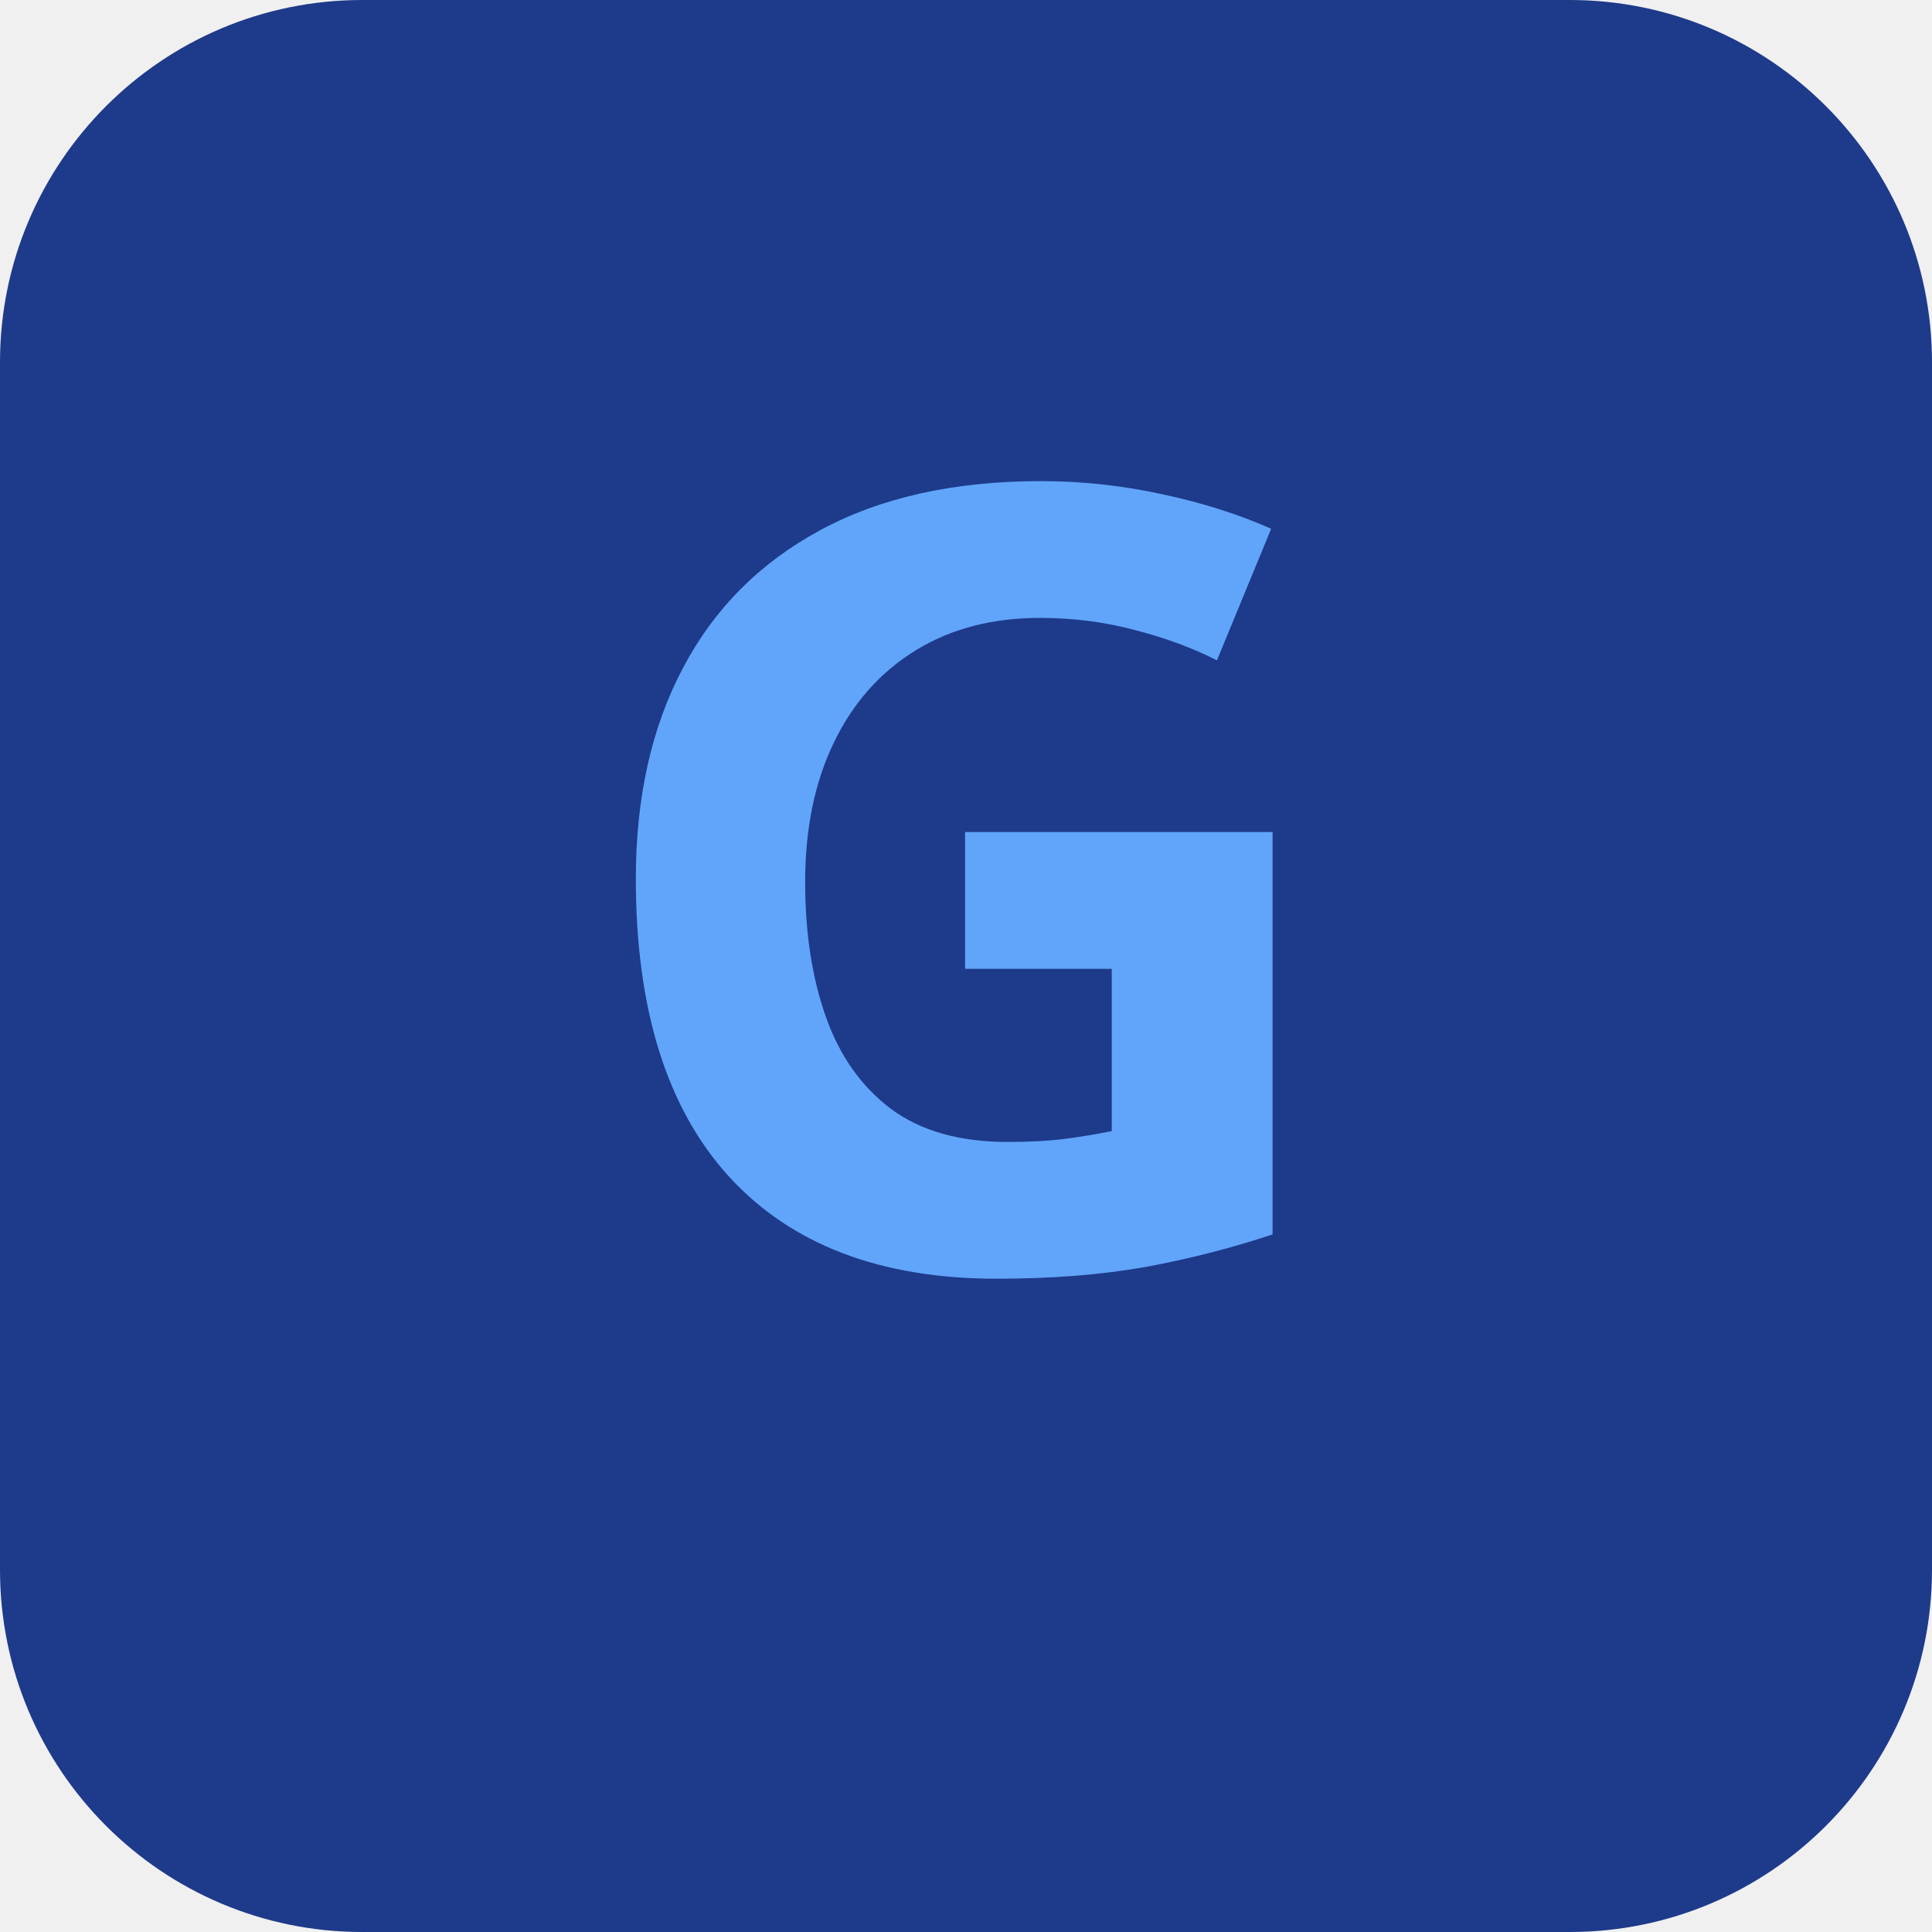
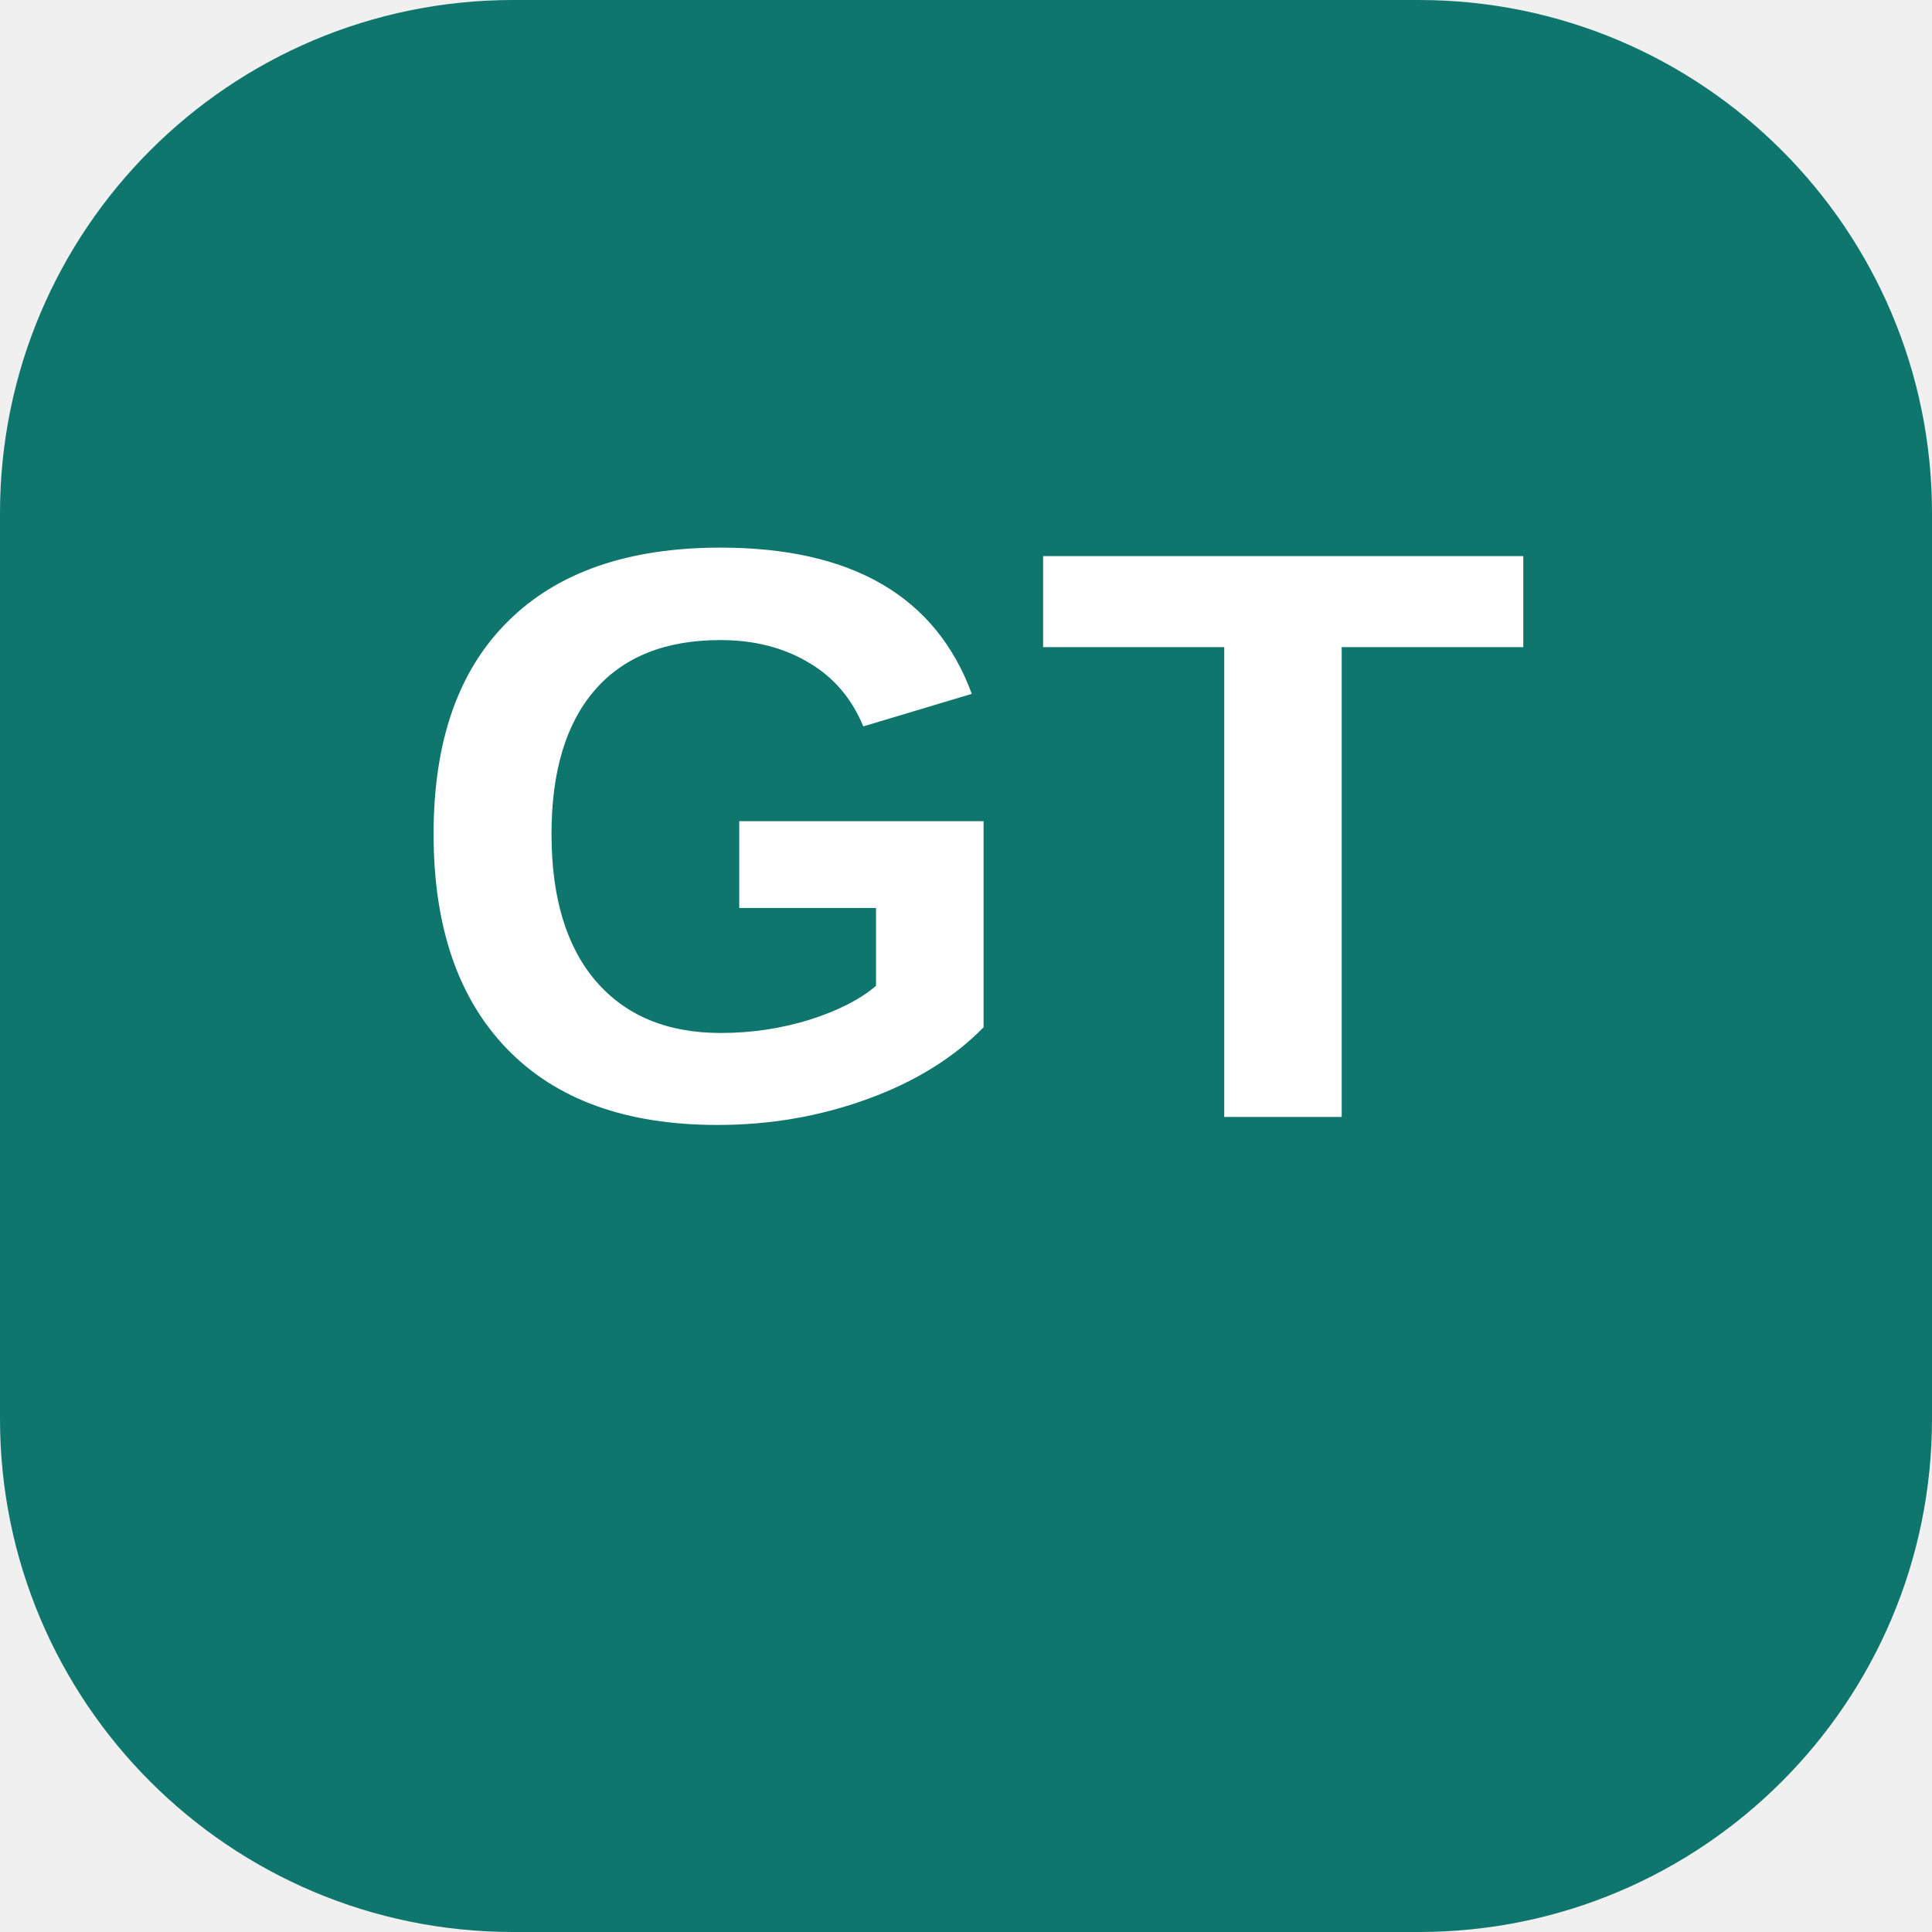
- <svg xmlns="http://www.w3.org/2000/svg" viewBox="0 0 64 64">
-   <rect width="64" height="64" rx="12" fill="#1E3A8A" />
-   <text x="32" y="42" font-family="system-ui,sans-serif" font-size="36" font-weight="700" text-anchor="middle" fill="#60A5FA">G</text>
+ <svg xmlns="http://www.w3.org/2000/svg" viewBox="0 0 64 64" width="64" height="64">
+   <rect width="64" height="64" rx="17" fill="#0F766E" />
+   <text x="32" y="37" font-family="Arial,Helvetica,sans-serif" font-size="27" font-weight="800" text-anchor="middle" fill="#FFFFFF">GT</text>
</svg>
